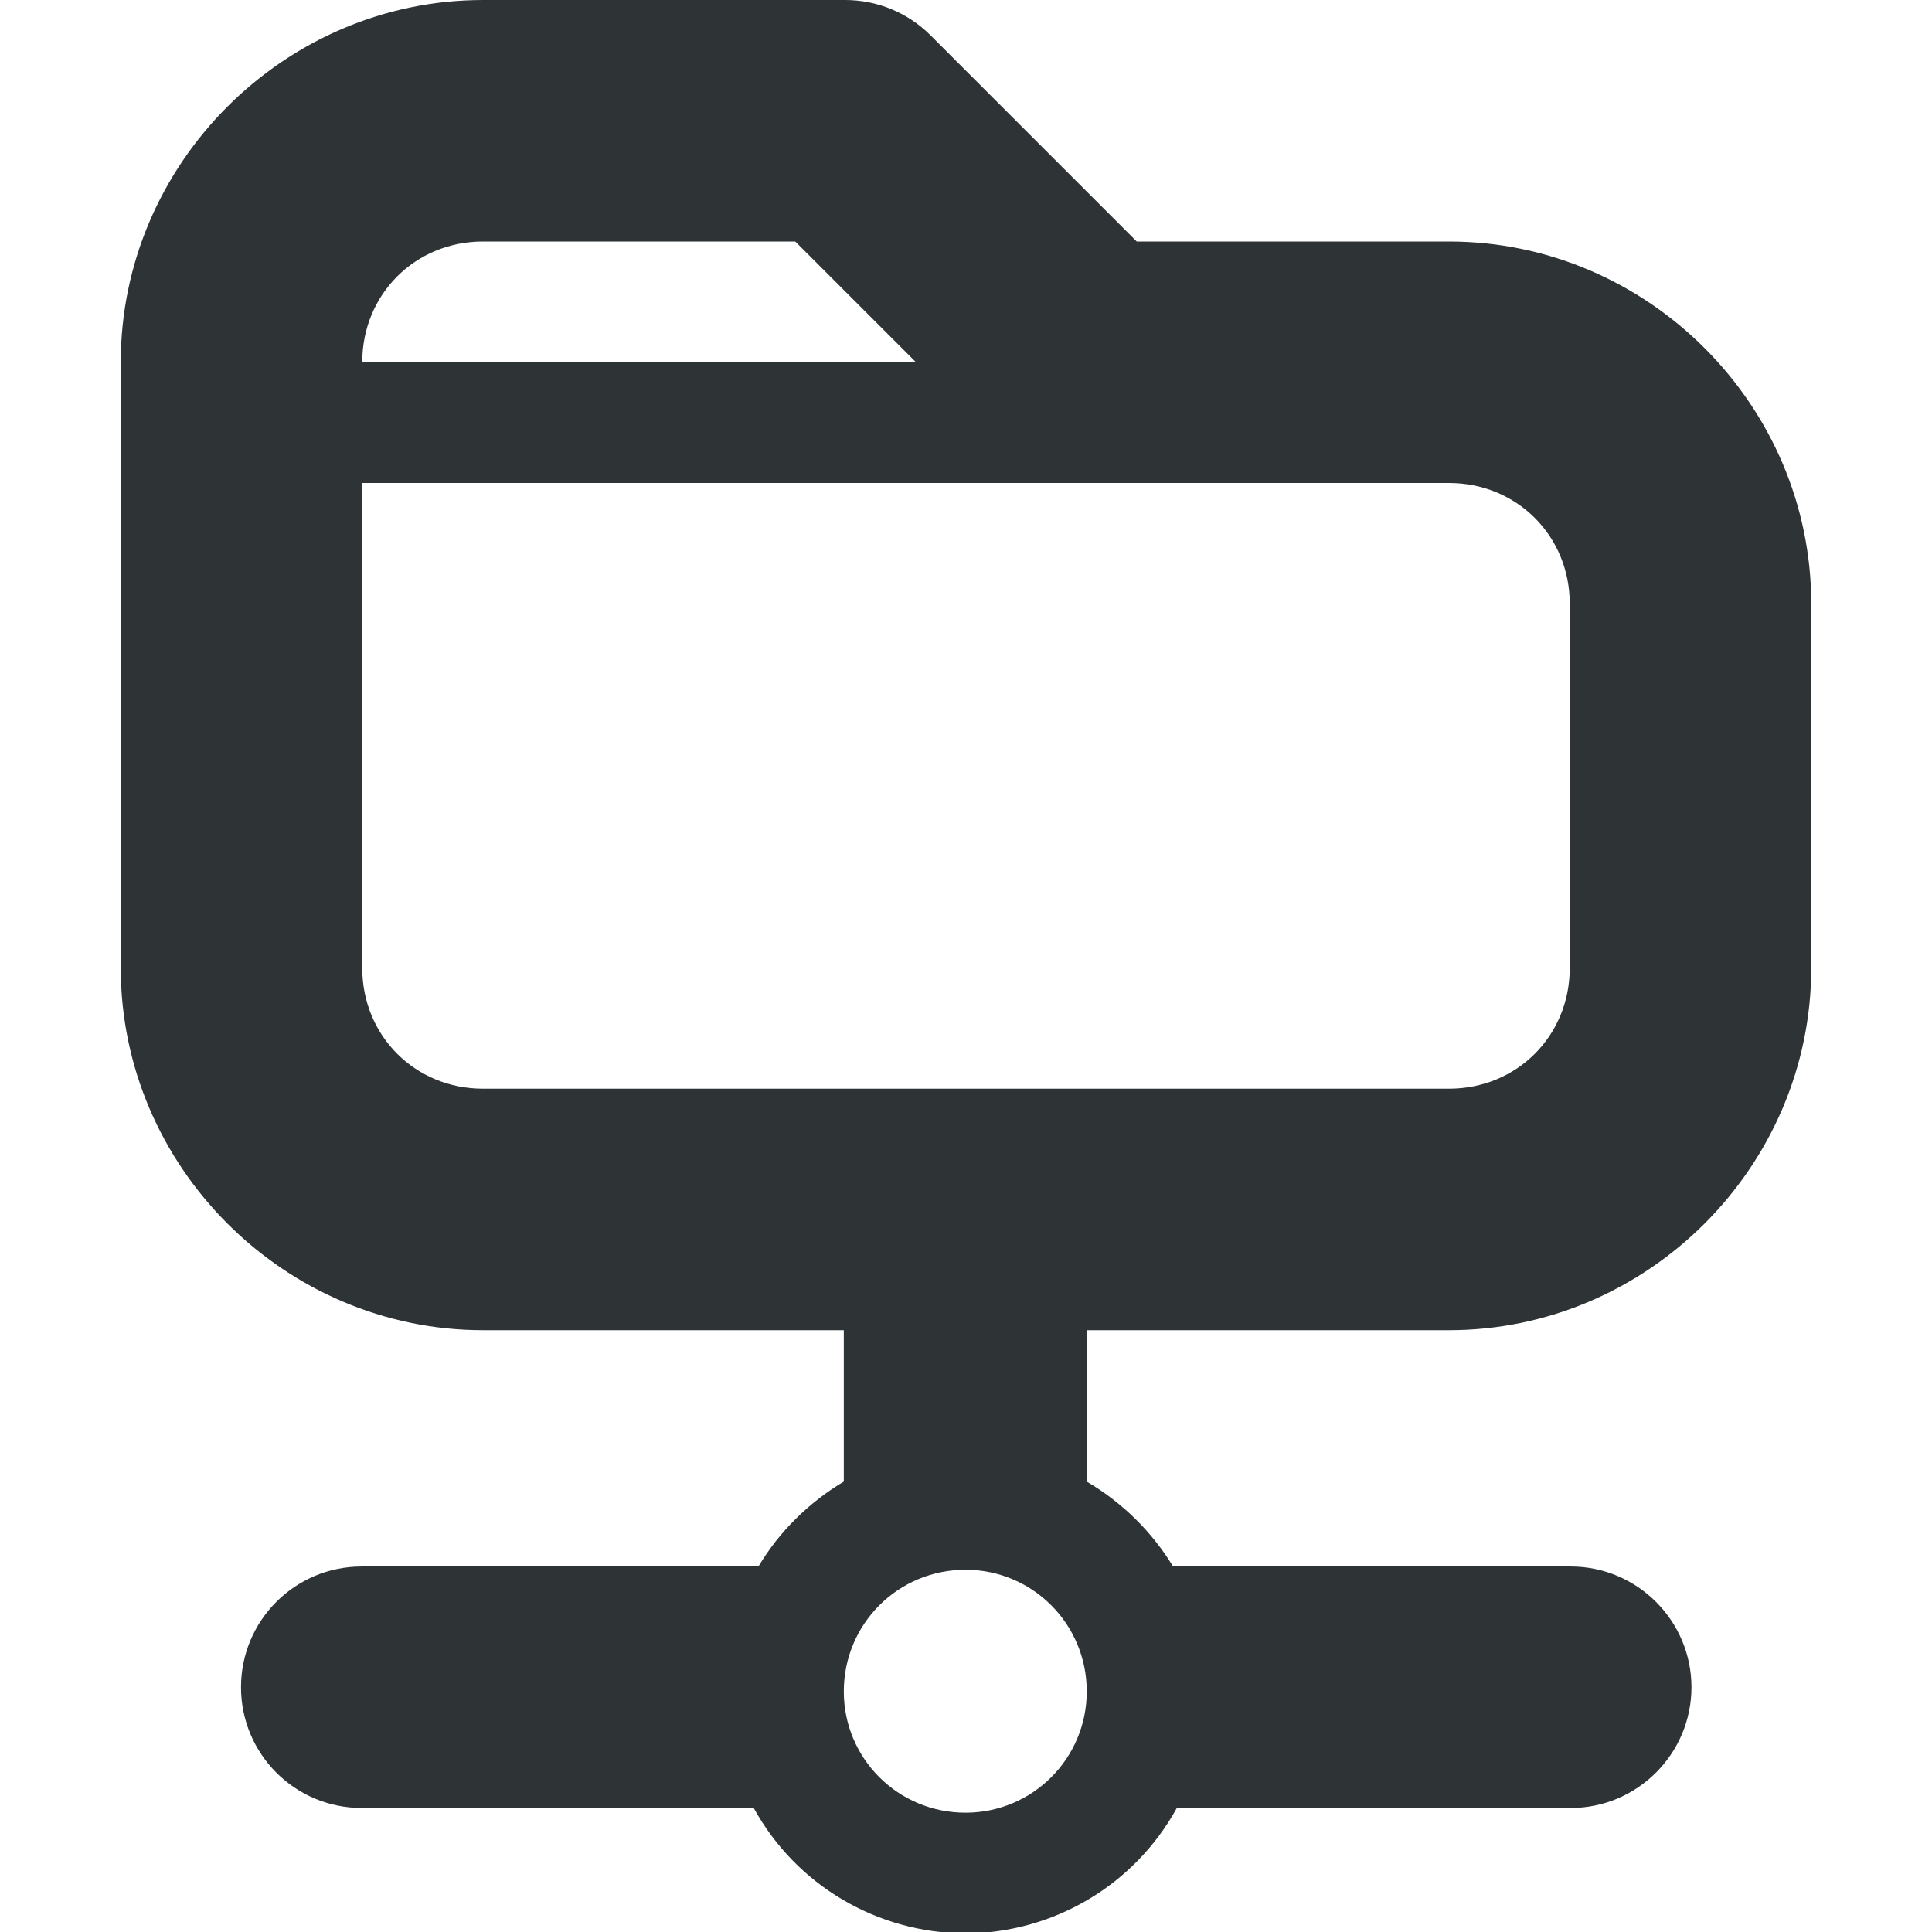
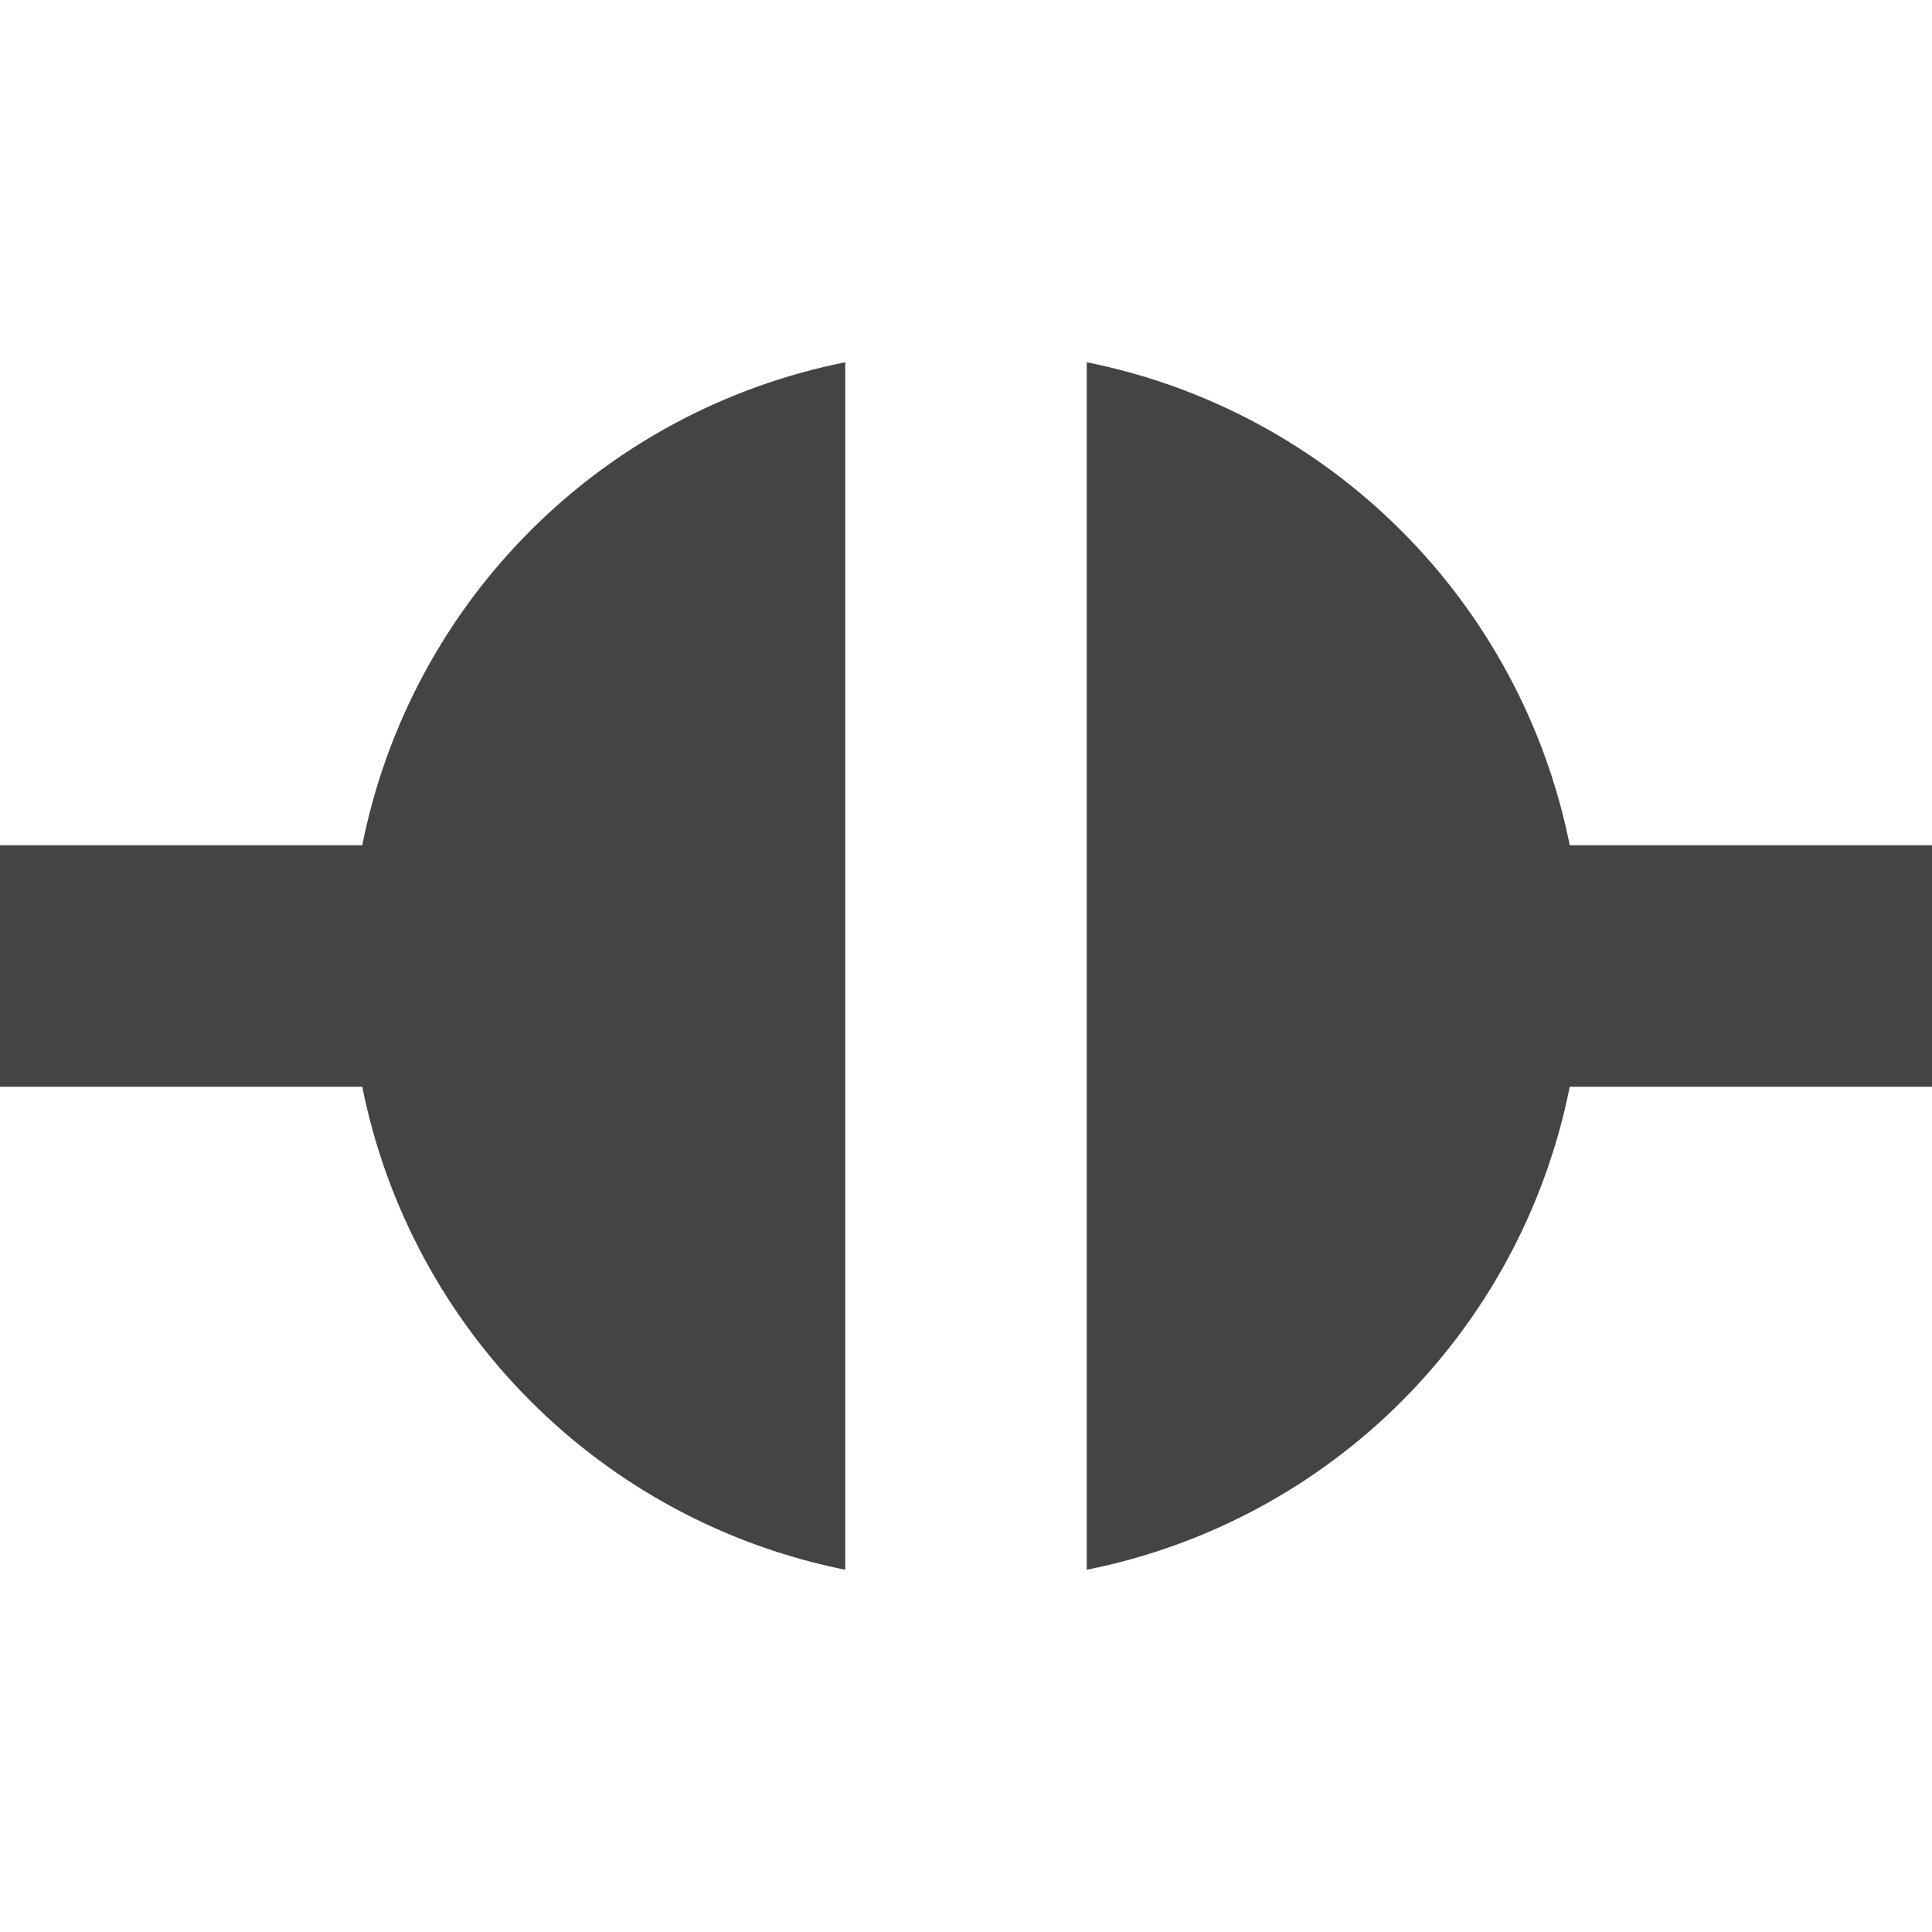
- <svg xmlns="http://www.w3.org/2000/svg" height="16px" viewBox="0 0 16 16" width="16px">
-   <path d="m 4 0 c -1.645 0 -3 1.355 -3 3 v 5.016 c 0 1.645 1.355 3 3 3 h 2.988 v 1.254 c -0.289 0.172 -0.535 0.414 -0.707 0.703 h -3.285 c -0.555 0 -1 0.449 -1 1 c 0 0.551 0.445 1 1 1 h 3.246 c 0.352 0.641 1.023 1.035 1.754 1.039 c 0.727 -0.004 1.398 -0.398 1.75 -1.039 h 3.262 c 0.551 0 1 -0.449 1 -1 c 0 -0.551 -0.449 -1 -1 -1 h -3.293 c -0.176 -0.289 -0.422 -0.531 -0.715 -0.703 v -1.254 h 3 c 1.645 0 3 -1.355 3 -3 v -3.016 c 0 -1.645 -1.355 -3 -3 -3 h -2.586 l -1.707 -1.707 c -0.188 -0.188 -0.441 -0.293 -0.707 -0.293 z m 0 2 h 2.586 l 1 1 h -4.586 c 0 -0.562 0.438 -1 1 -1 z m -1 2 h 9 c 0.562 0 1 0.438 1 1 v 3.016 c 0 0.562 -0.438 1 -1 1 h -8 c -0.562 0 -1 -0.438 -1 -1 z m 4.996 9 c 0.555 0 1.004 0.449 1.004 1.008 c 0 0.555 -0.449 1.004 -1.004 1.004 c -0.559 0 -1.008 -0.449 -1.008 -1.004 c 0 -0.559 0.449 -1.008 1.008 -1.008 z m 0 0" fill="#2e3436" />
+ <svg xmlns="http://www.w3.org/2000/svg" width="16" height="16" version="1.1">
+   <defs>
+     <style id="current-color-scheme" type="text/css">
+    .ColorScheme-Text { color:#444444; } .ColorScheme-Highlight { color:#4285f4; } .ColorScheme-NeutralText { color:#ff9800; } .ColorScheme-PositiveText { color:#4caf50; } .ColorScheme-NegativeText { color:#f44336; }
+   </style>
+   </defs>
+   <path style="fill:currentColor" class="ColorScheme-Text" d="M 7,3 C 4.979,3.404 3.404,4.979 3,7 H 0 V 9 H 3 C 3.405,11.018 4.982,12.595 7,13 Z M 9,3 V 13 C 11.021,12.596 12.596,11.021 13,9 H 16 V 7 H 13 C 12.595,4.982 11.018,3.405 9,3 Z" />
</svg>
